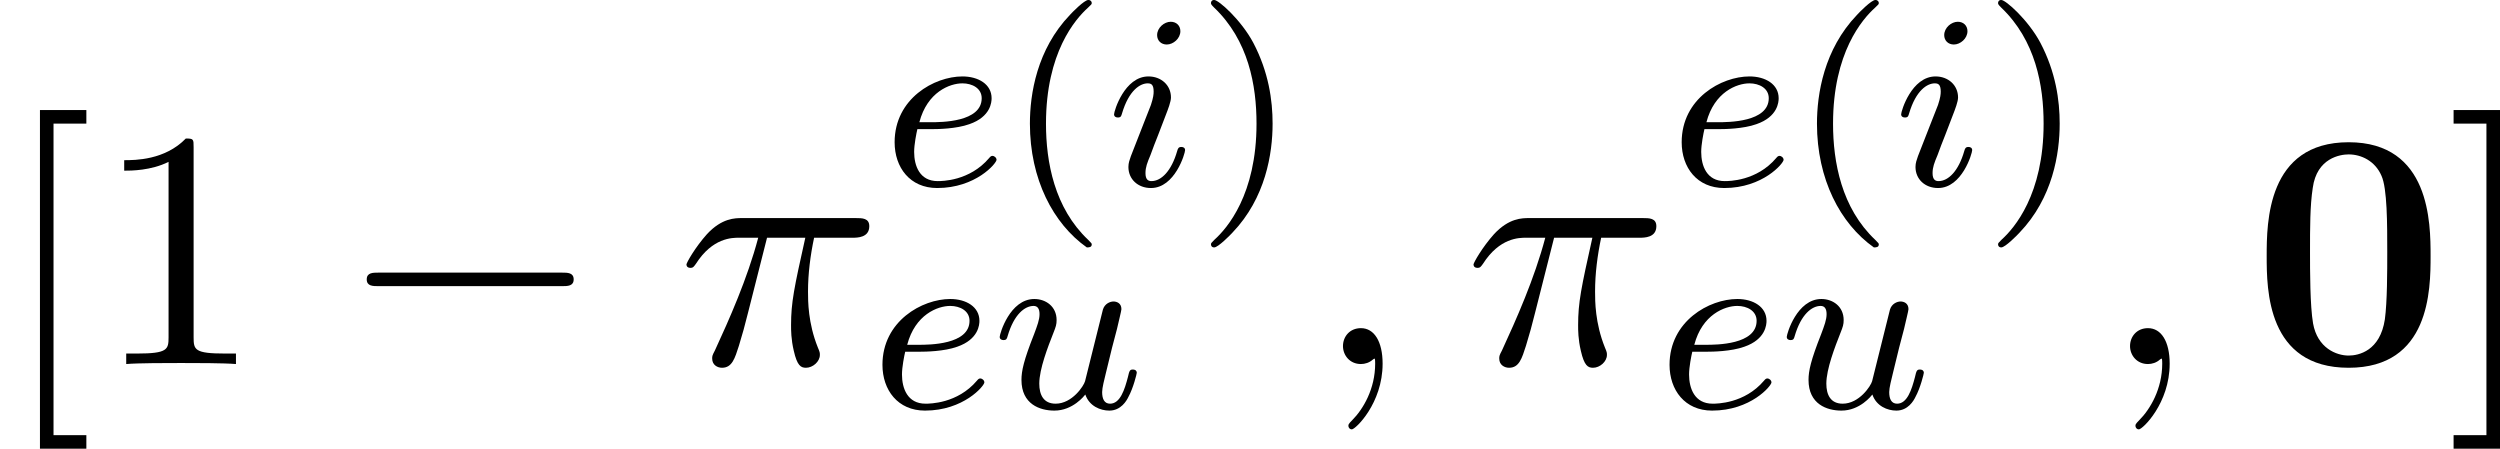
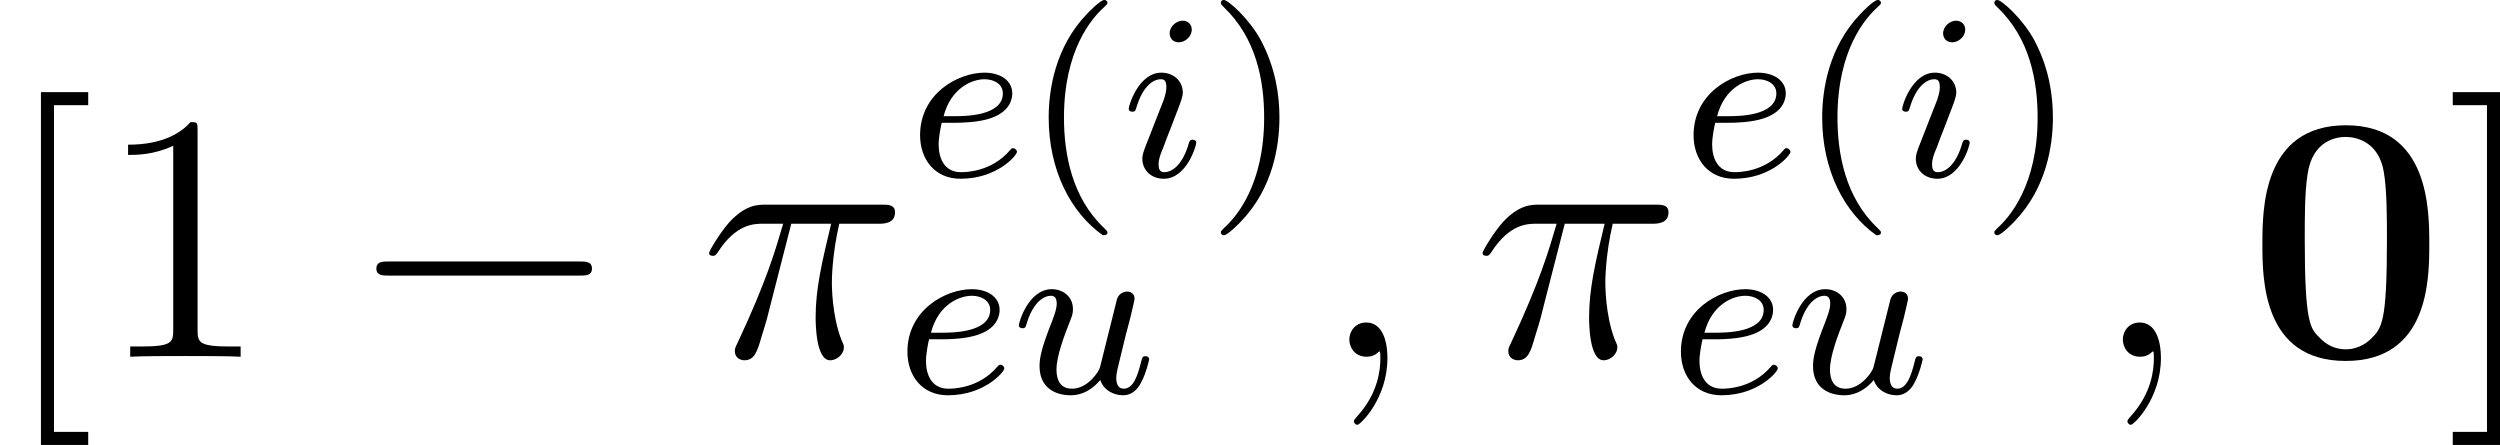
- <svg xmlns="http://www.w3.org/2000/svg" xmlns:xlink="http://www.w3.org/1999/xlink" version="1.1" width="80.534pt" height="14.455pt" viewBox="45.201 461.429 80.534 14.455">
+ <svg xmlns="http://www.w3.org/2000/svg" xmlns:xlink="http://www.w3.org/1999/xlink" version="1.1" width="84.713pt" height="15.077pt" viewBox="48.703 525.319 84.713 15.077">
  <defs>
-     <path id="g6-48" d="M5.771-3.48C5.771-4.538 5.76-7.145 3.131-7.145S.491-4.549 .491-3.48C.491-2.4 .502 .12 3.131 .12C5.749 .12 5.771-2.389 5.771-3.48ZM3.131-.273C2.738-.273 2.127-.513 1.985-1.309C1.887-1.876 1.887-3.011 1.887-3.611C1.887-4.396 1.887-5.105 1.975-5.673C2.105-6.644 2.869-6.753 3.131-6.753C3.535-6.753 3.982-6.545 4.189-6.065C4.375-5.662 4.375-4.505 4.375-3.611C4.375-3 4.375-2.007 4.298-1.44C4.145-.425 3.458-.273 3.131-.273Z" />
-     <path id="g12-101" d="M1.602-1.817C1.777-1.817 2.375-1.825 2.798-1.977C3.491-2.216 3.515-2.694 3.515-2.813C3.515-3.26 3.092-3.515 2.574-3.515C1.674-3.515 .391-2.805 .391-1.395C.391-.582 .885 .08 1.761 .08C3.005 .08 3.674-.717 3.674-.829C3.674-.901 3.595-.956 3.547-.956S3.475-.933 3.435-.885C2.805-.143 1.913-.143 1.777-.143C1.196-.143 1.02-.638 1.02-1.084C1.02-1.323 1.092-1.682 1.124-1.817H1.602ZM1.188-2.04C1.443-3.013 2.168-3.292 2.574-3.292C2.893-3.292 3.196-3.132 3.196-2.813C3.196-2.04 1.889-2.04 1.554-2.04H1.188Z" />
-     <path id="g12-105" d="M2.375-4.973C2.375-5.149 2.248-5.276 2.064-5.276C1.857-5.276 1.626-5.085 1.626-4.846C1.626-4.67 1.753-4.543 1.937-4.543C2.144-4.543 2.375-4.734 2.375-4.973ZM1.211-2.048L.781-.948C.741-.829 .701-.733 .701-.598C.701-.207 1.004 .08 1.427 .08C2.2 .08 2.527-1.036 2.527-1.14C2.527-1.219 2.463-1.243 2.407-1.243C2.311-1.243 2.295-1.188 2.271-1.108C2.088-.47 1.761-.143 1.443-.143C1.347-.143 1.251-.183 1.251-.399C1.251-.59 1.307-.733 1.411-.98C1.49-1.196 1.57-1.411 1.658-1.626L1.905-2.271C1.977-2.455 2.072-2.702 2.072-2.837C2.072-3.236 1.753-3.515 1.347-3.515C.574-3.515 .239-2.399 .239-2.295C.239-2.224 .295-2.192 .359-2.192C.462-2.192 .47-2.24 .494-2.319C.717-3.076 1.084-3.292 1.323-3.292C1.435-3.292 1.514-3.252 1.514-3.029C1.514-2.949 1.506-2.837 1.427-2.598L1.211-2.048Z" />
-     <path id="g12-117" d="M2.989-.869C2.949-.717 2.574-.143 2.04-.143C1.65-.143 1.514-.43 1.514-.789C1.514-1.259 1.793-1.977 1.969-2.423C2.048-2.622 2.072-2.694 2.072-2.837C2.072-3.276 1.722-3.515 1.355-3.515C.566-3.515 .239-2.391 .239-2.295C.239-2.224 .295-2.192 .359-2.192C.462-2.192 .47-2.24 .494-2.319C.701-3.029 1.052-3.292 1.331-3.292C1.451-3.292 1.522-3.212 1.522-3.029S1.451-2.662 1.347-2.383C1.012-1.538 .94-1.196 .94-.909C.94-.128 1.53 .08 2 .08C2.598 .08 2.965-.399 2.997-.438C3.124-.064 3.483 .08 3.77 .08C4.144 .08 4.328-.239 4.384-.359C4.543-.646 4.655-1.108 4.655-1.14C4.655-1.188 4.623-1.243 4.527-1.243S4.415-1.203 4.368-.996C4.264-.598 4.121-.143 3.794-.143C3.61-.143 3.539-.295 3.539-.518C3.539-.654 3.61-.925 3.658-1.124S3.826-1.801 3.858-1.945L4.017-2.55C4.065-2.766 4.16-3.14 4.16-3.188C4.16-3.387 4.001-3.435 3.905-3.435C3.794-3.435 3.618-3.363 3.563-3.172L2.989-.869Z" />
-     <path id="g14-40" d="M2.654 1.993C2.718 1.993 2.813 1.993 2.813 1.897C2.813 1.865 2.805 1.857 2.702 1.753C1.61 .725 1.339-.757 1.339-1.993C1.339-4.288 2.287-5.364 2.694-5.731C2.805-5.834 2.813-5.842 2.813-5.882S2.782-5.978 2.702-5.978C2.574-5.978 2.176-5.571 2.112-5.499C1.044-4.384 .821-2.949 .821-1.993C.821-.207 1.57 1.227 2.654 1.993Z" />
-     <path id="g14-41" d="M2.463-1.993C2.463-2.75 2.335-3.658 1.841-4.599C1.451-5.332 .725-5.978 .582-5.978C.502-5.978 .478-5.922 .478-5.882C.478-5.85 .478-5.834 .574-5.738C1.69-4.678 1.945-3.22 1.945-1.993C1.945 .295 .996 1.379 .59 1.745C.486 1.849 .478 1.857 .478 1.897S.502 1.993 .582 1.993C.709 1.993 1.108 1.586 1.172 1.514C2.24 .399 2.463-1.036 2.463-1.993Z" />
-     <path id="g13-25" d="M2.891-4.069H4.124C3.764-2.455 3.665-1.985 3.665-1.255C3.665-1.091 3.665-.796 3.753-.425C3.862 .055 3.982 .12 4.145 .12C4.364 .12 4.593-.076 4.593-.295C4.593-.36 4.593-.382 4.527-.535C4.211-1.32 4.211-2.029 4.211-2.335C4.211-2.913 4.287-3.502 4.407-4.069H5.651C5.793-4.069 6.185-4.069 6.185-4.44C6.185-4.702 5.956-4.702 5.749-4.702H2.095C1.855-4.702 1.44-4.702 .96-4.189C.578-3.764 .295-3.262 .295-3.207C.295-3.196 .295-3.098 .425-3.098C.513-3.098 .535-3.142 .6-3.229C1.135-4.069 1.767-4.069 1.985-4.069H2.607C2.258-2.749 1.669-1.429 1.211-.436C1.124-.273 1.124-.251 1.124-.175C1.124 .033 1.298 .12 1.44 .12C1.767 .12 1.855-.185 1.985-.589C2.138-1.091 2.138-1.113 2.28-1.658L2.891-4.069Z" />
-     <path id="g13-59" d="M2.215-.011C2.215-.731 1.942-1.156 1.516-1.156C1.156-1.156 .938-.884 .938-.578C.938-.284 1.156 0 1.516 0C1.647 0 1.789-.044 1.898-.142C1.931-.164 1.942-.175 1.953-.175S1.975-.164 1.975-.011C1.975 .796 1.593 1.451 1.233 1.811C1.113 1.931 1.113 1.953 1.113 1.985C1.113 2.062 1.167 2.105 1.222 2.105C1.342 2.105 2.215 1.265 2.215-.011Z" />
-     <path id="g11-0" d="M7.189-2.509C7.375-2.509 7.571-2.509 7.571-2.727S7.375-2.945 7.189-2.945H1.287C1.102-2.945 .905-2.945 .905-2.727S1.102-2.509 1.287-2.509H7.189Z" />
-     <path id="g28-49" d="M3.207-6.982C3.207-7.244 3.207-7.265 2.956-7.265C2.28-6.567 1.32-6.567 .971-6.567V-6.229C1.189-6.229 1.833-6.229 2.4-6.513V-.862C2.4-.469 2.367-.338 1.385-.338H1.036V0C1.418-.033 2.367-.033 2.804-.033S4.189-.033 4.571 0V-.338H4.222C3.24-.338 3.207-.458 3.207-.862V-6.982Z" />
-     <path id="g28-91" d="M2.782 2.727V2.291H1.724V-7.745H2.782V-8.182H1.287V2.727H2.782Z" />
-     <path id="g28-93" d="M1.735-8.182H.24V-7.745H1.298V2.291H.24V2.727H1.735V-8.182Z" />
+     <path id="g8-48" d="M6.181-3.814C6.181-4.961 6.181-7.843 3.359-7.843C.526-7.843 .526-4.973 .526-3.814C.526-2.666 .526 .143 3.347 .143S6.181-2.63 6.181-3.814ZM3.359-.251C2.977-.251 2.69-.406 2.451-.658C2.152-.956 1.961-1.148 1.961-3.957C1.961-4.794 1.961-5.559 2.056-6.181C2.224-7.364 3.084-7.448 3.347-7.448C3.73-7.448 4.471-7.269 4.639-6.265C4.746-5.655 4.746-4.686 4.746-3.957C4.746-1.136 4.567-.968 4.208-.61C3.969-.371 3.646-.251 3.359-.251Z" />
+     <path id="g17-40" d="M2.654 1.993C2.718 1.993 2.813 1.993 2.813 1.897C2.813 1.865 2.805 1.857 2.702 1.753C1.61 .725 1.339-.757 1.339-1.993C1.339-4.288 2.287-5.364 2.694-5.731C2.805-5.834 2.813-5.842 2.813-5.882S2.782-5.978 2.702-5.978C2.574-5.978 2.176-5.571 2.112-5.499C1.044-4.384 .821-2.949 .821-1.993C.821-.207 1.57 1.227 2.654 1.993Z" />
+     <path id="g17-41" d="M2.463-1.993C2.463-2.75 2.335-3.658 1.841-4.599C1.451-5.332 .725-5.978 .582-5.978C.502-5.978 .478-5.922 .478-5.882C.478-5.85 .478-5.834 .574-5.738C1.69-4.678 1.945-3.22 1.945-1.993C1.945 .295 .996 1.379 .59 1.745C.486 1.849 .478 1.857 .478 1.897S.502 1.993 .582 1.993C.709 1.993 1.108 1.586 1.172 1.514C2.24 .399 2.463-1.036 2.463-1.993Z" />
+     <path id="g16-25" d="M3.096-4.507H4.447C4.125-3.168 3.921-2.295 3.921-1.339C3.921-1.172 3.921 .12 4.411 .12C4.663 .12 4.878-.108 4.878-.311C4.878-.371 4.878-.395 4.794-.574C4.471-1.399 4.471-2.427 4.471-2.511C4.471-2.582 4.471-3.431 4.722-4.507H6.061C6.217-4.507 6.611-4.507 6.611-4.89C6.611-5.153 6.384-5.153 6.169-5.153H2.236C1.961-5.153 1.554-5.153 1.004-4.567C.693-4.22 .311-3.587 .311-3.515S.371-3.419 .442-3.419C.526-3.419 .538-3.455 .598-3.527C1.219-4.507 1.841-4.507 2.14-4.507H2.821C2.558-3.61 2.26-2.57 1.279-.478C1.184-.287 1.184-.263 1.184-.191C1.184 .06 1.399 .12 1.506 .12C1.853 .12 1.949-.191 2.092-.693C2.283-1.303 2.283-1.327 2.403-1.805L3.096-4.507Z" />
+     <path id="g16-59" d="M2.331 .048C2.331-.646 2.104-1.16 1.614-1.16C1.231-1.16 1.04-.849 1.04-.586S1.219 0 1.626 0C1.781 0 1.913-.048 2.02-.155C2.044-.179 2.056-.179 2.068-.179C2.092-.179 2.092-.012 2.092 .048C2.092 .442 2.02 1.219 1.327 1.997C1.196 2.14 1.196 2.164 1.196 2.188C1.196 2.248 1.255 2.307 1.315 2.307C1.411 2.307 2.331 1.423 2.331 .048Z" />
+     <use id="g13-0" xlink:href="#g4-0" transform="scale(1.095891)" />
+     <path id="g15-101" d="M1.602-1.817C1.777-1.817 2.375-1.825 2.798-1.977C3.491-2.216 3.515-2.694 3.515-2.813C3.515-3.26 3.092-3.515 2.574-3.515C1.674-3.515 .391-2.805 .391-1.395C.391-.582 .885 .08 1.761 .08C3.005 .08 3.674-.717 3.674-.829C3.674-.901 3.595-.956 3.547-.956S3.475-.933 3.435-.885C2.805-.143 1.913-.143 1.777-.143C1.196-.143 1.02-.638 1.02-1.084C1.02-1.323 1.092-1.682 1.124-1.817H1.602ZM1.188-2.04C1.443-3.013 2.168-3.292 2.574-3.292C2.893-3.292 3.196-3.132 3.196-2.813C3.196-2.04 1.889-2.04 1.554-2.04H1.188Z" />
+     <path id="g15-105" d="M2.375-4.973C2.375-5.149 2.248-5.276 2.064-5.276C1.857-5.276 1.626-5.085 1.626-4.846C1.626-4.67 1.753-4.543 1.937-4.543C2.144-4.543 2.375-4.734 2.375-4.973ZM1.211-2.048L.781-.948C.741-.829 .701-.733 .701-.598C.701-.207 1.004 .08 1.427 .08C2.2 .08 2.527-1.036 2.527-1.14C2.527-1.219 2.463-1.243 2.407-1.243C2.311-1.243 2.295-1.188 2.271-1.108C2.088-.47 1.761-.143 1.443-.143C1.347-.143 1.251-.183 1.251-.399C1.251-.59 1.307-.733 1.411-.98C1.49-1.196 1.57-1.411 1.658-1.626L1.905-2.271C1.977-2.455 2.072-2.702 2.072-2.837C2.072-3.236 1.753-3.515 1.347-3.515C.574-3.515 .239-2.399 .239-2.295C.239-2.224 .295-2.192 .359-2.192C.462-2.192 .47-2.24 .494-2.319C.717-3.076 1.084-3.292 1.323-3.292C1.435-3.292 1.514-3.252 1.514-3.029C1.514-2.949 1.506-2.837 1.427-2.598L1.211-2.048Z" />
+     <path id="g15-117" d="M2.989-.869C2.949-.717 2.574-.143 2.04-.143C1.65-.143 1.514-.43 1.514-.789C1.514-1.259 1.793-1.977 1.969-2.423C2.048-2.622 2.072-2.694 2.072-2.837C2.072-3.276 1.722-3.515 1.355-3.515C.566-3.515 .239-2.391 .239-2.295C.239-2.224 .295-2.192 .359-2.192C.462-2.192 .47-2.24 .494-2.319C.701-3.029 1.052-3.292 1.331-3.292C1.451-3.292 1.522-3.212 1.522-3.029S1.451-2.662 1.347-2.383C1.012-1.538 .94-1.196 .94-.909C.94-.128 1.53 .08 2 .08C2.598 .08 2.965-.399 2.997-.438C3.124-.064 3.483 .08 3.77 .08C4.144 .08 4.328-.239 4.384-.359C4.543-.646 4.655-1.108 4.655-1.14C4.655-1.188 4.623-1.243 4.527-1.243S4.415-1.203 4.368-.996C4.264-.598 4.121-.143 3.794-.143C3.61-.143 3.539-.295 3.539-.518C3.539-.654 3.61-.925 3.658-1.124S3.826-1.801 3.858-1.945L4.017-2.55C4.065-2.766 4.16-3.14 4.16-3.188C4.16-3.387 4.001-3.435 3.905-3.435C3.794-3.435 3.618-3.363 3.563-3.172L2.989-.869Z" />
+     <path id="g4-0" d="M7.189-2.509C7.375-2.509 7.571-2.509 7.571-2.727S7.375-2.945 7.189-2.945H1.287C1.102-2.945 .905-2.945 .905-2.727S1.102-2.509 1.287-2.509H7.189Z" />
+     <path id="g25-49" d="M3.443-7.663C3.443-7.938 3.443-7.95 3.204-7.95C2.917-7.627 2.319-7.185 1.088-7.185V-6.838C1.363-6.838 1.961-6.838 2.618-7.149V-.921C2.618-.49 2.582-.347 1.53-.347H1.16V0C1.482-.024 2.642-.024 3.037-.024S4.579-.024 4.902 0V-.347H4.531C3.479-.347 3.443-.49 3.443-.921V-7.663Z" />
+     <path id="g25-91" d="M2.989 2.989V2.546H1.829V-8.524H2.989V-8.966H1.387V2.989H2.989Z" />
+     <path id="g25-93" d="M1.853-8.966H.251V-8.524H1.411V2.546H.251V2.989H1.853V-8.966Z" />
  </defs>
  <g id="page1">
-     <use x="45.201" y="473.156" xlink:href="#g28-91" />
-     <use x="48.231" y="473.156" xlink:href="#g28-49" />
-     <use x="56.11" y="473.156" xlink:href="#g11-0" />
-     <use x="67.019" y="473.156" xlink:href="#g13-25" />
-     <use x="73.629" y="467.406" xlink:href="#g12-101" />
-     <use x="77.557" y="467.406" xlink:href="#g14-40" />
-     <use x="80.85" y="467.406" xlink:href="#g12-105" />
-     <use x="83.733" y="467.406" xlink:href="#g14-41" />
-     <use x="73.237" y="474.576" xlink:href="#g12-101" />
-     <use x="77.166" y="474.576" xlink:href="#g12-117" />
-     <use x="87.525" y="473.156" xlink:href="#g13-59" />
-     <use x="92.373" y="473.156" xlink:href="#g13-25" />
-     <use x="98.983" y="467.406" xlink:href="#g12-101" />
-     <use x="102.911" y="467.406" xlink:href="#g14-40" />
-     <use x="106.205" y="467.406" xlink:href="#g12-105" />
-     <use x="109.088" y="467.406" xlink:href="#g14-41" />
-     <use x="98.592" y="474.576" xlink:href="#g12-101" />
-     <use x="102.52" y="474.576" xlink:href="#g12-117" />
-     <use x="112.879" y="473.156" xlink:href="#g13-59" />
-     <use x="117.728" y="473.156" xlink:href="#g6-48" />
-     <use x="124" y="473.156" xlink:href="#g28-93" />
+     <use x="48.703" y="537.407" xlink:href="#g25-91" />
+     <use x="51.955" y="537.407" xlink:href="#g25-49" />
+     <use x="60.465" y="537.407" xlink:href="#g13-0" />
+     <use x="72.42" y="537.407" xlink:href="#g16-25" />
+     <use x="79.489" y="531.296" xlink:href="#g15-101" />
+     <use x="83.417" y="531.296" xlink:href="#g17-40" />
+     <use x="86.711" y="531.296" xlink:href="#g15-105" />
+     <use x="89.594" y="531.296" xlink:href="#g17-41" />
+     <use x="79.06" y="538.633" xlink:href="#g15-101" />
+     <use x="82.988" y="538.633" xlink:href="#g15-117" />
+     <use x="93.385" y="537.407" xlink:href="#g16-59" />
+     <use x="98.629" y="537.407" xlink:href="#g16-25" />
+     <use x="105.699" y="531.296" xlink:href="#g15-101" />
+     <use x="109.627" y="531.296" xlink:href="#g17-40" />
+     <use x="112.92" y="531.296" xlink:href="#g15-105" />
+     <use x="115.803" y="531.296" xlink:href="#g17-41" />
+     <use x="105.27" y="538.633" xlink:href="#g15-101" />
+     <use x="109.198" y="538.633" xlink:href="#g15-117" />
+     <use x="119.595" y="537.407" xlink:href="#g16-59" />
+     <use x="124.839" y="537.407" xlink:href="#g8-48" />
+     <use x="131.564" y="537.407" xlink:href="#g25-93" />
  </g>
</svg>
